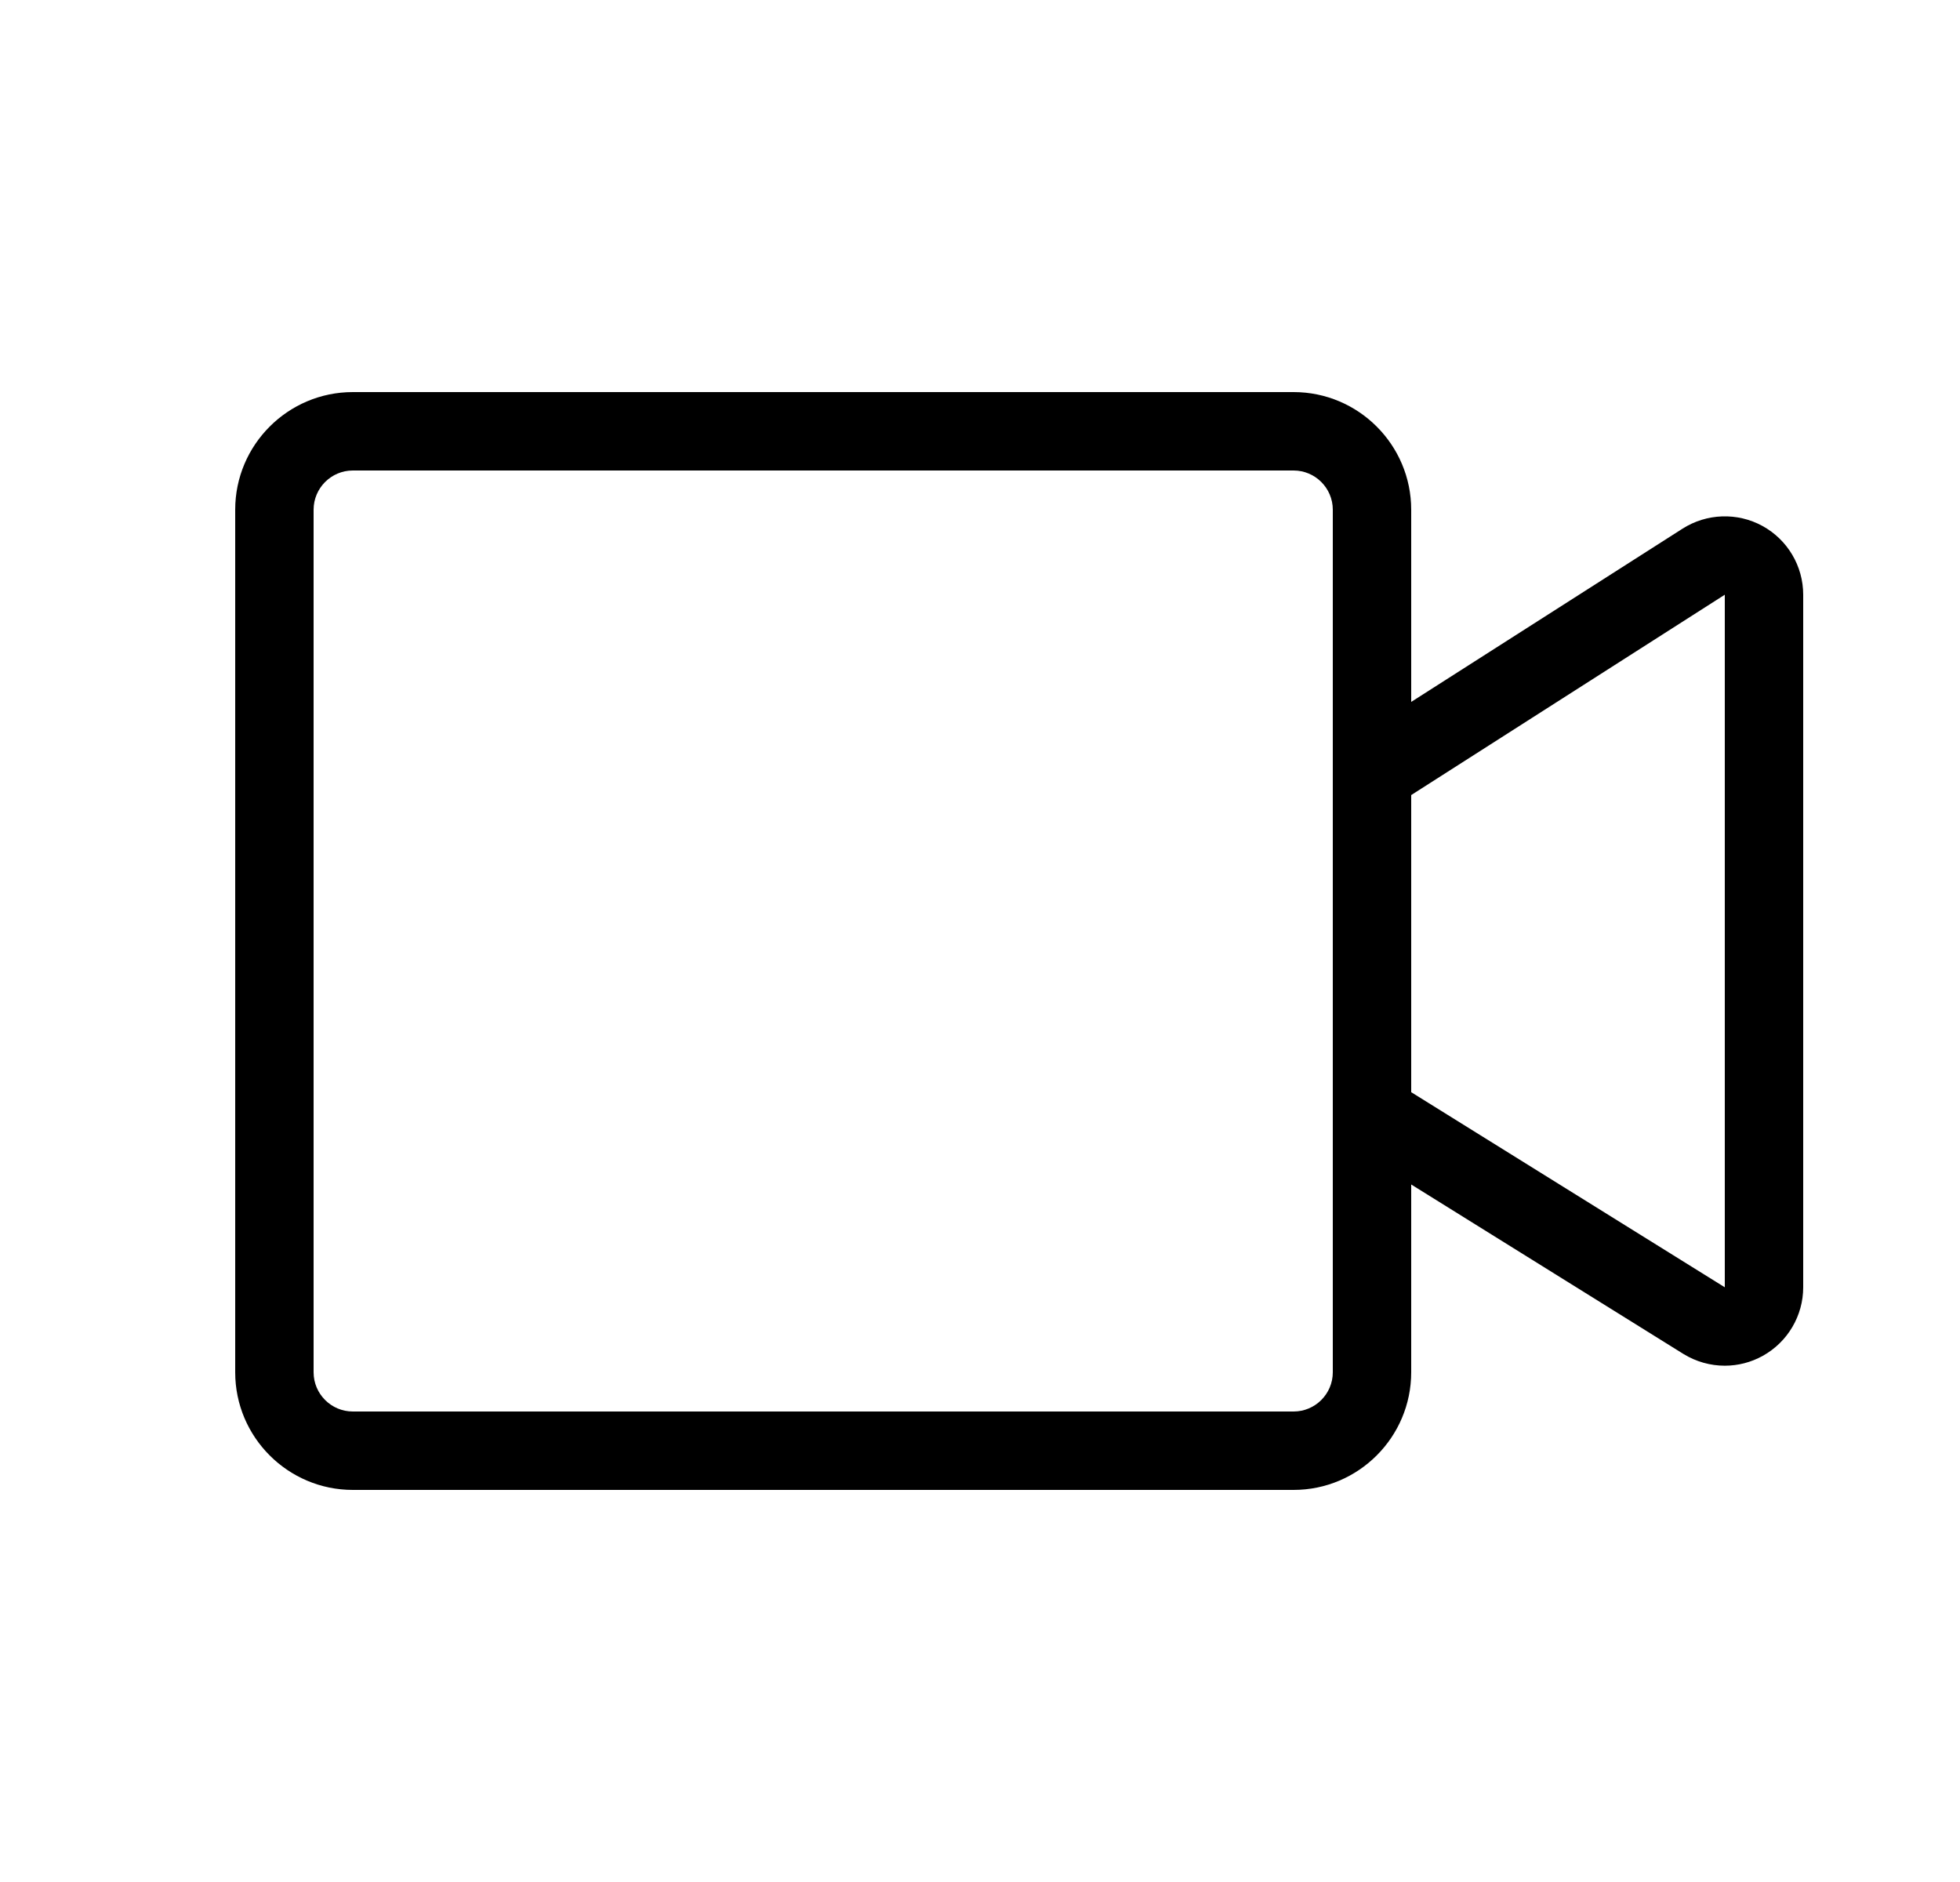
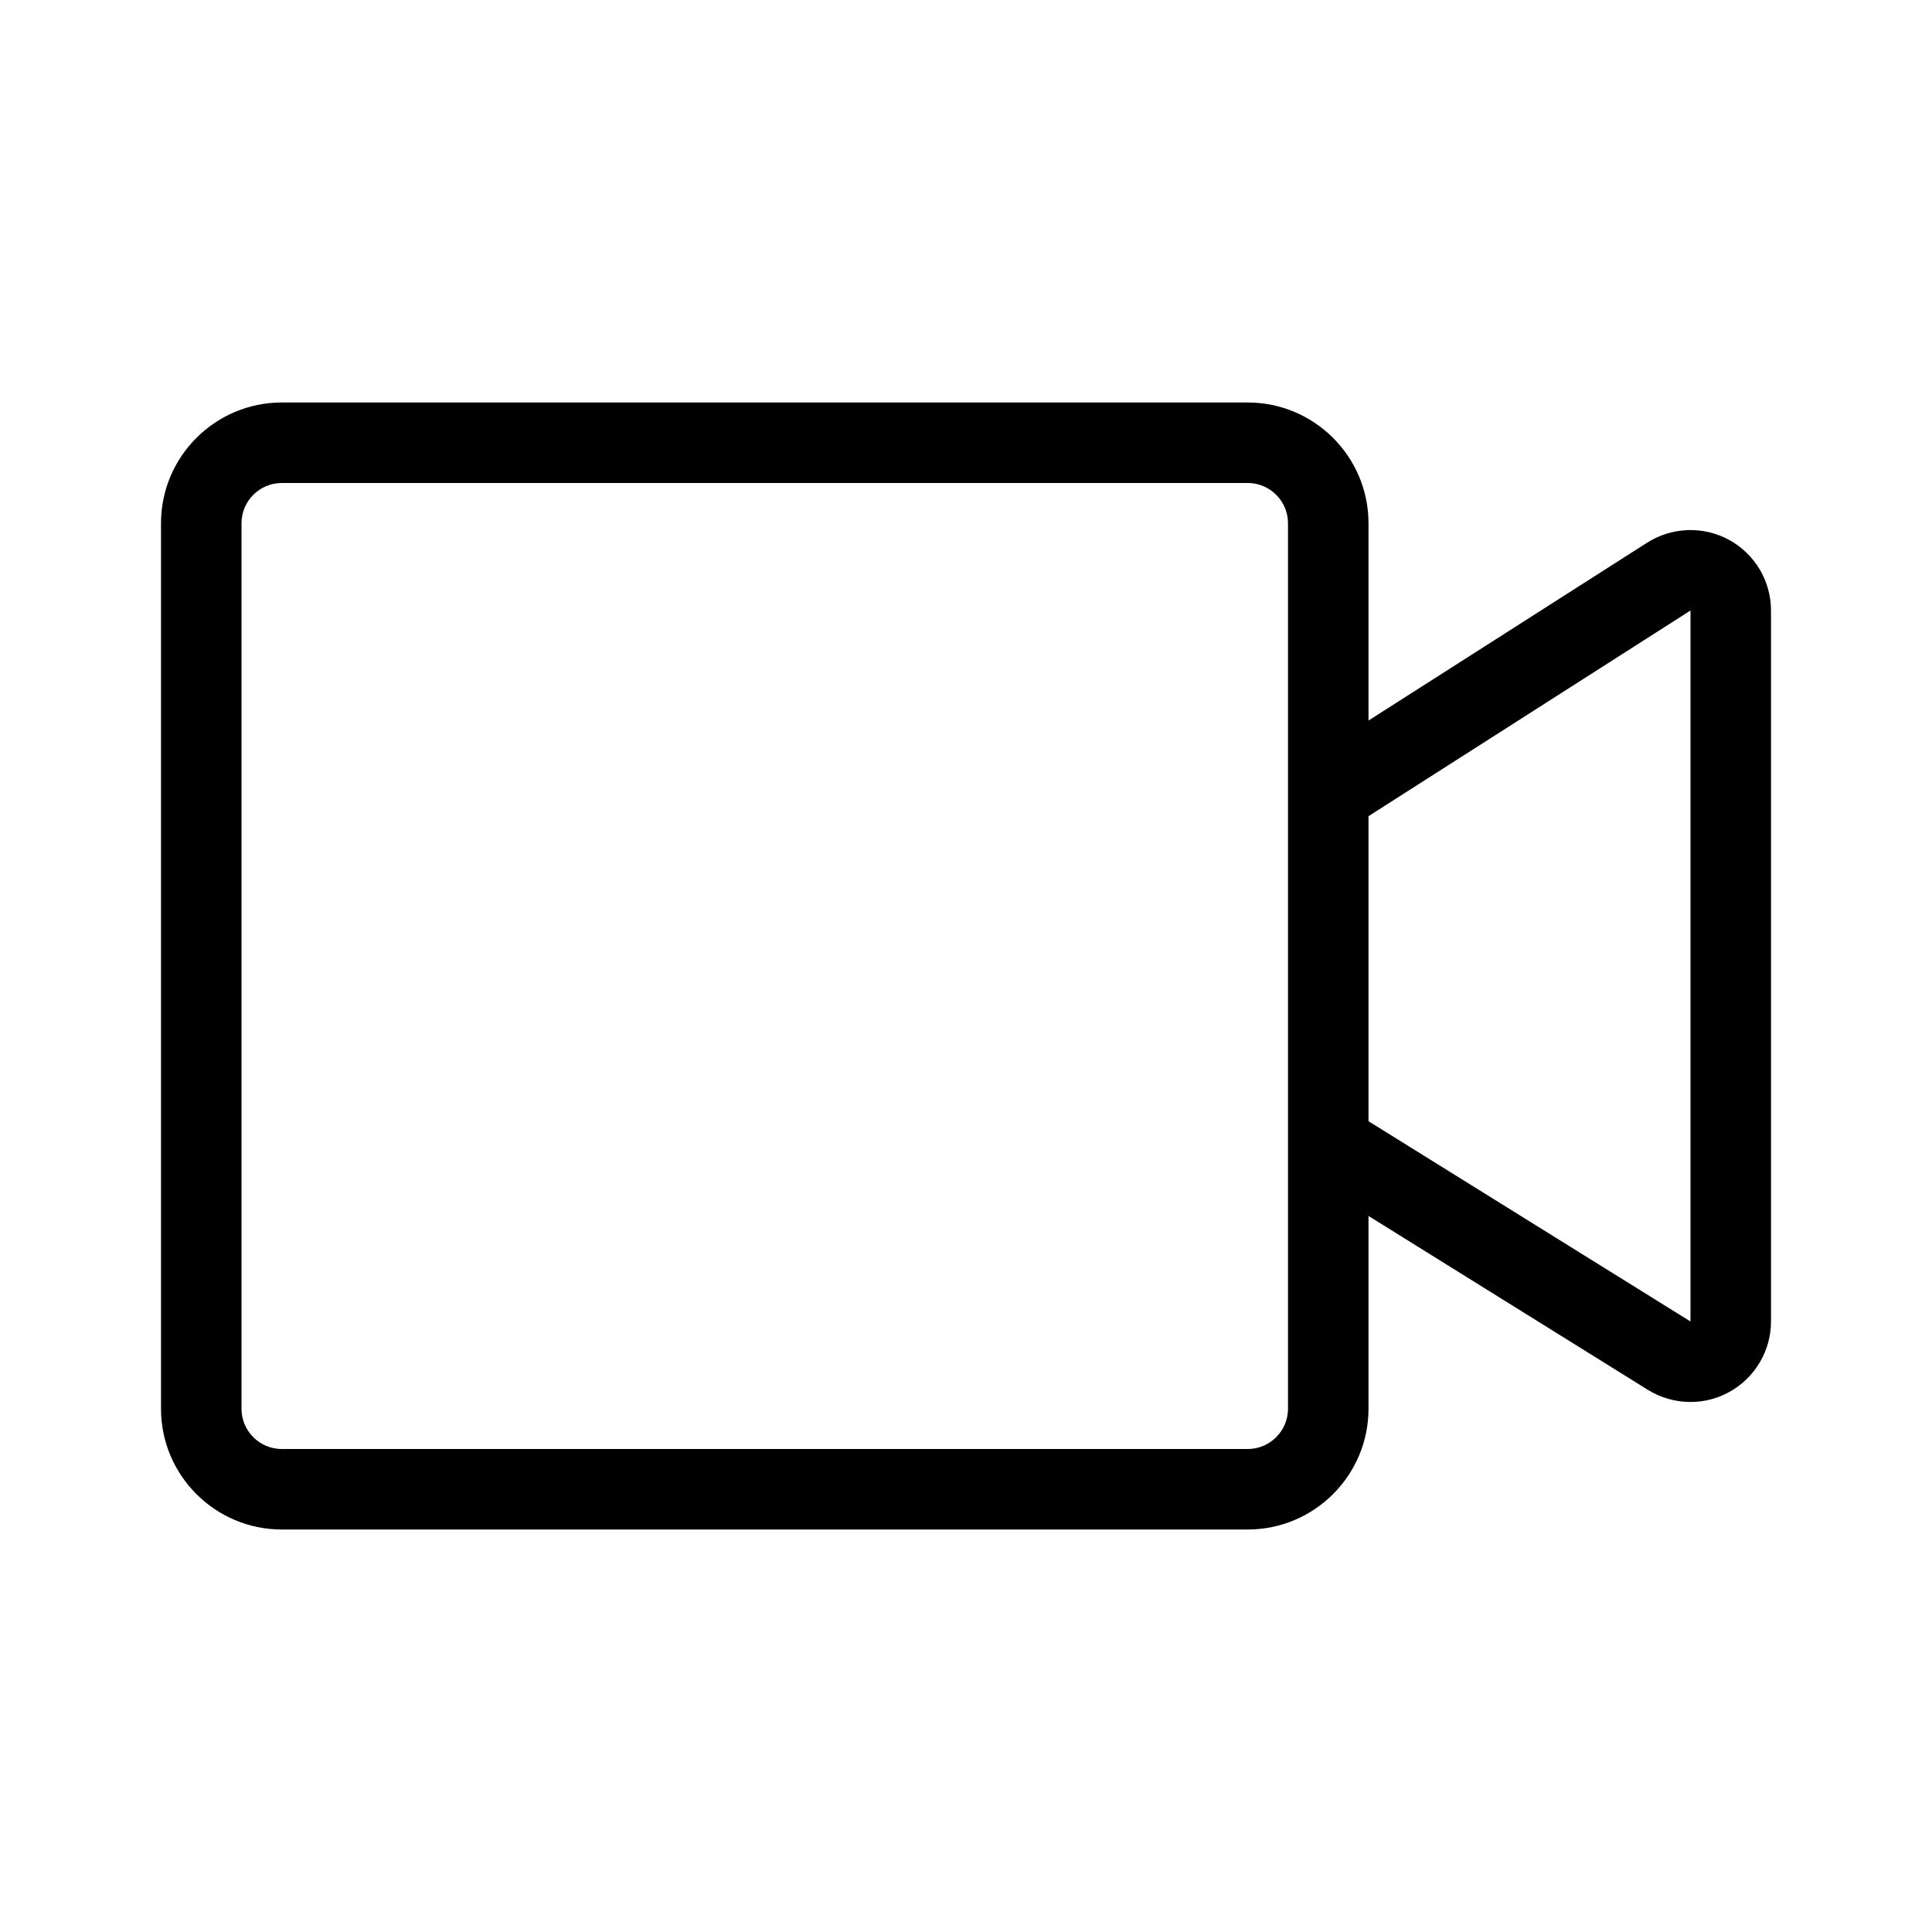
- <svg xmlns="http://www.w3.org/2000/svg" width="25px" height="24px" viewBox="0 0 25 24" version="1.1">
-   <g id="Video_Medium_24X24" stroke="none" stroke-width="1" fill="none" fill-rule="evenodd" transform="translate(1, 0)">
-     <path d="M21,16.416 L17,13.928 L17,10.139 L21,7.584 L21,16.416 Z M16,17.5 C16,17.775 15.776,18 15.5,18 L3.5,18 C3.224,18 3,17.775 3,17.5 L3,6.5 C3,6.225 3.224,6 3.5,6 L15.5,6 C15.776,6 16,6.225 16,6.5 L16,17.5 Z M21.48,6.707 C21.16,6.532 20.769,6.546 20.462,6.741 L17,8.951 L17,6.5 C17,5.673 16.327,5 15.5,5 L3.5,5 C2.673,5 2,5.673 2,6.5 L2,17.5 C2,18.327 2.673,19 3.5,19 L15.5,19 C16.327,19 17,18.327 17,17.5 L17,15.105 L20.472,17.266 C20.633,17.365 20.816,17.416 21,17.416 C21.167,17.416 21.334,17.374 21.485,17.29 C21.803,17.113 22,16.778 22,16.416 L22,7.584 C22,7.219 21.801,6.883 21.48,6.707 L21.48,6.707 Z" id="Fill-2" fill="#000000" />
-   </g>
+ <svg xmlns="http://www.w3.org/2000/svg" width="24" height="24" viewBox="0 0 24 24">
+   <path fill-rule="evenodd" d="M21,16.416 L17,13.928 L17,10.139 L21,7.584 L21,16.416 Z M16,17.5 C16,17.775 15.776,18 15.5,18 L3.5,18 C3.224,18 3,17.775 3,17.5 L3,6.5 C3,6.225 3.224,6 3.5,6 L15.5,6 C15.776,6 16,6.225 16,6.5 L16,17.5 Z M21.48,6.707 C21.16,6.532 20.769,6.546 20.462,6.741 L17,8.951 L17,6.5 C17,5.673 16.327,5 15.5,5 L3.5,5 C2.673,5 2,5.673 2,6.5 L2,17.5 C2,18.327 2.673,19 3.5,19 L15.5,19 C16.327,19 17,18.327 17,17.5 L17,15.105 L20.472,17.266 C20.633,17.365 20.816,17.416 21,17.416 C21.167,17.416 21.334,17.374 21.485,17.29 C21.803,17.113 22,16.778 22,16.416 L22,7.584 C22,7.219 21.801,6.883 21.48,6.707 L21.48,6.707 Z" />
</svg>
